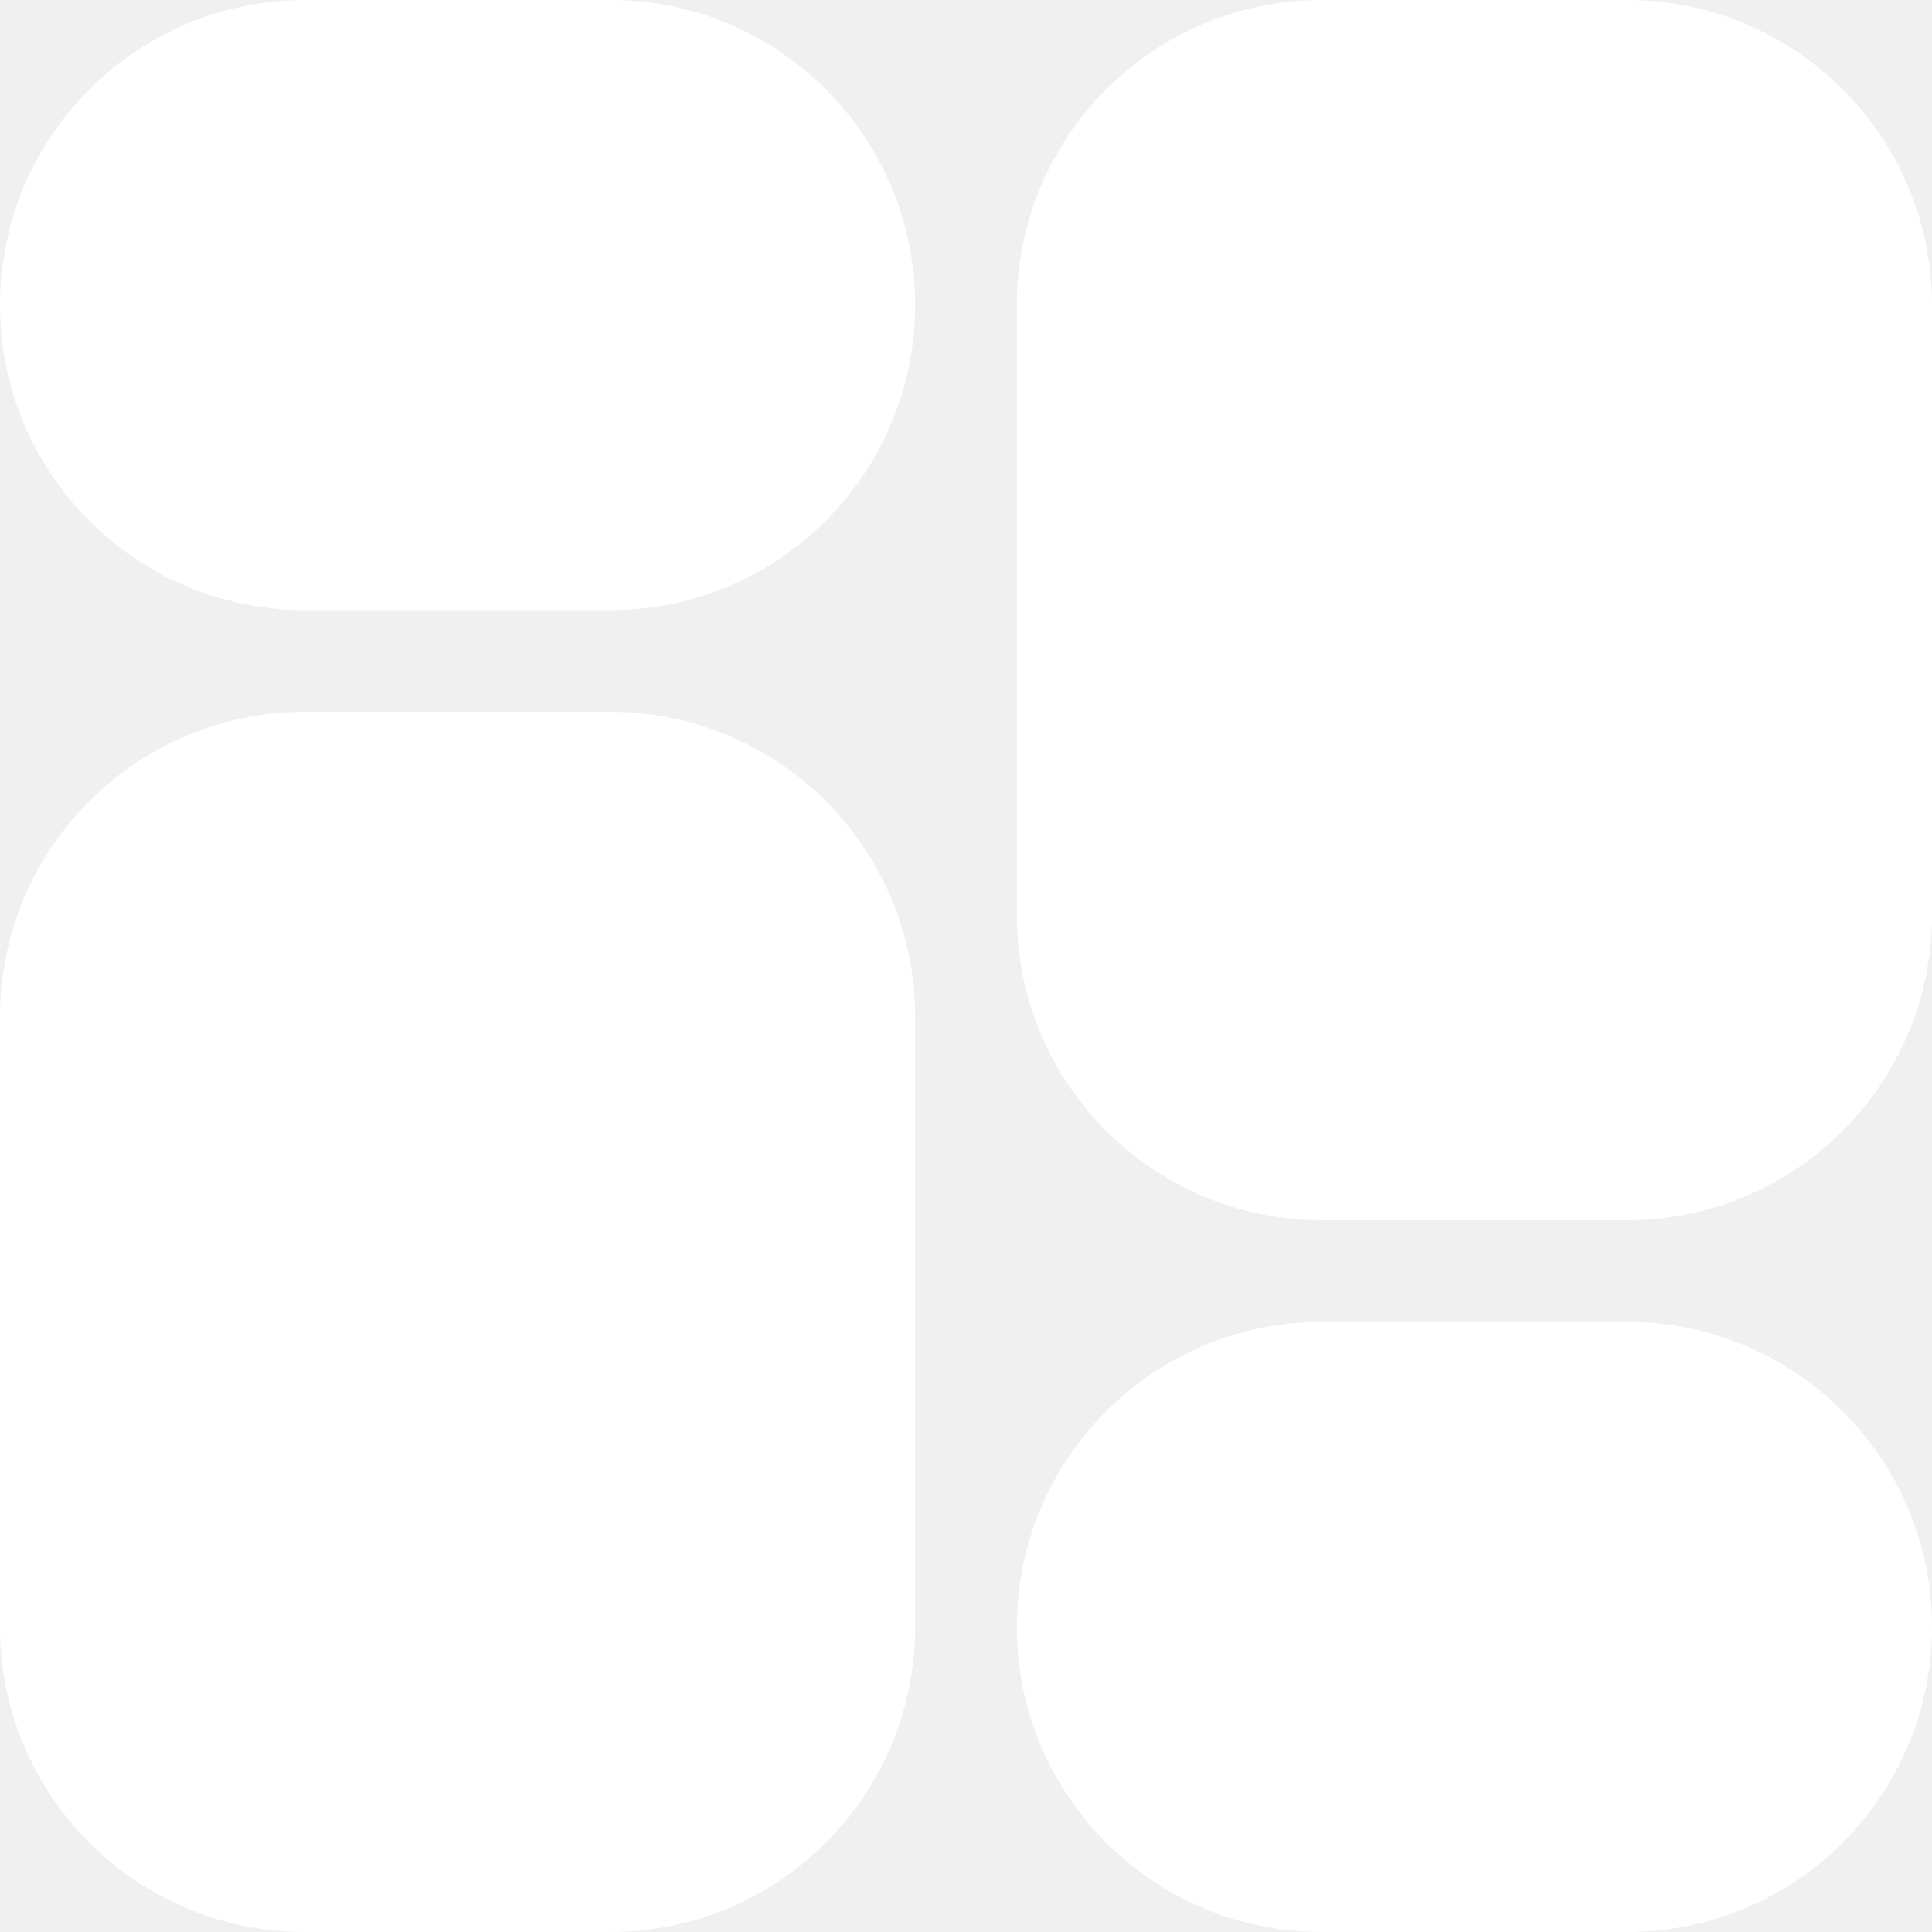
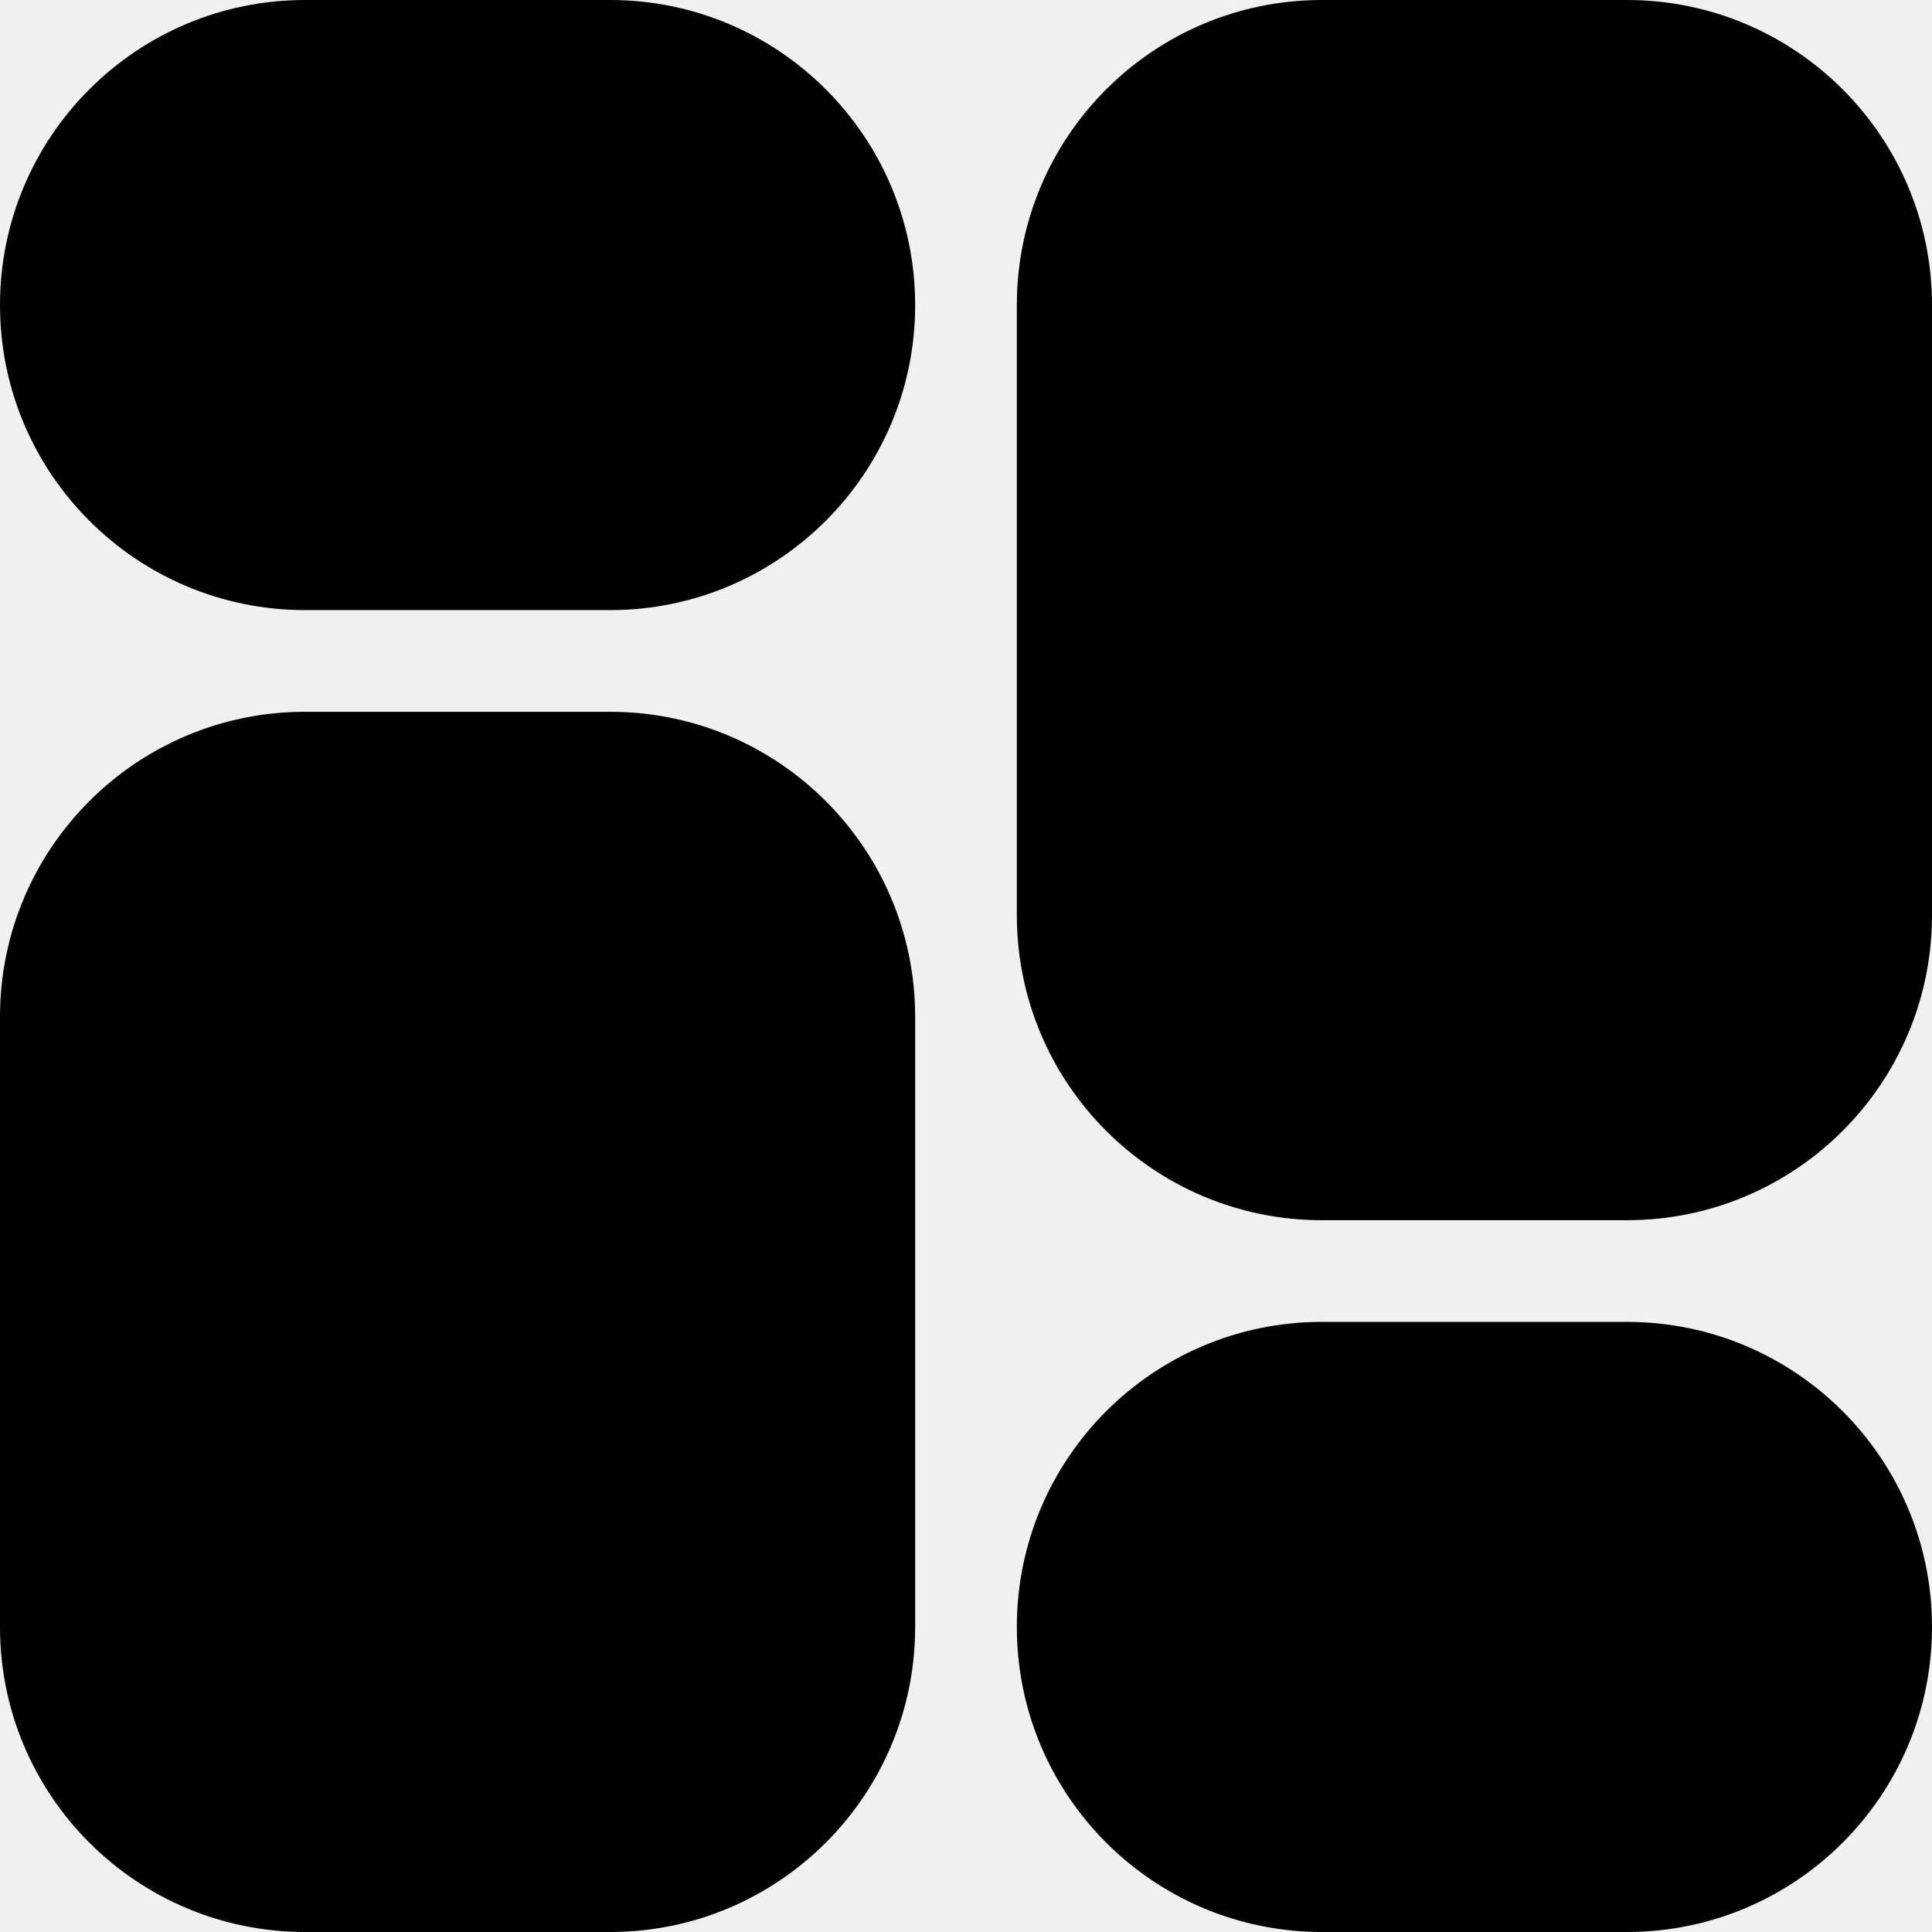
<svg xmlns="http://www.w3.org/2000/svg" width="19" height="19" viewBox="0 0 19 19" fill="none">
-   <rect y="7" width="9" height="12" rx="3" fill="white" />
-   <rect x="10" width="9" height="12" rx="3" fill="white" />
-   <rect x="10" y="13" width="9" height="6" rx="3" fill="white" />
-   <rect width="9" height="6" rx="3" fill="white" />
+   <rect y="7" width="9" height="12" rx="3" fill="black" />
+   <rect x="10" width="9" height="12" rx="3" fill="black" />
+   <rect x="10" y="13" width="9" height="6" rx="3" fill="black" />
+   <rect width="9" height="6" rx="3" fill="black" />
</svg>
